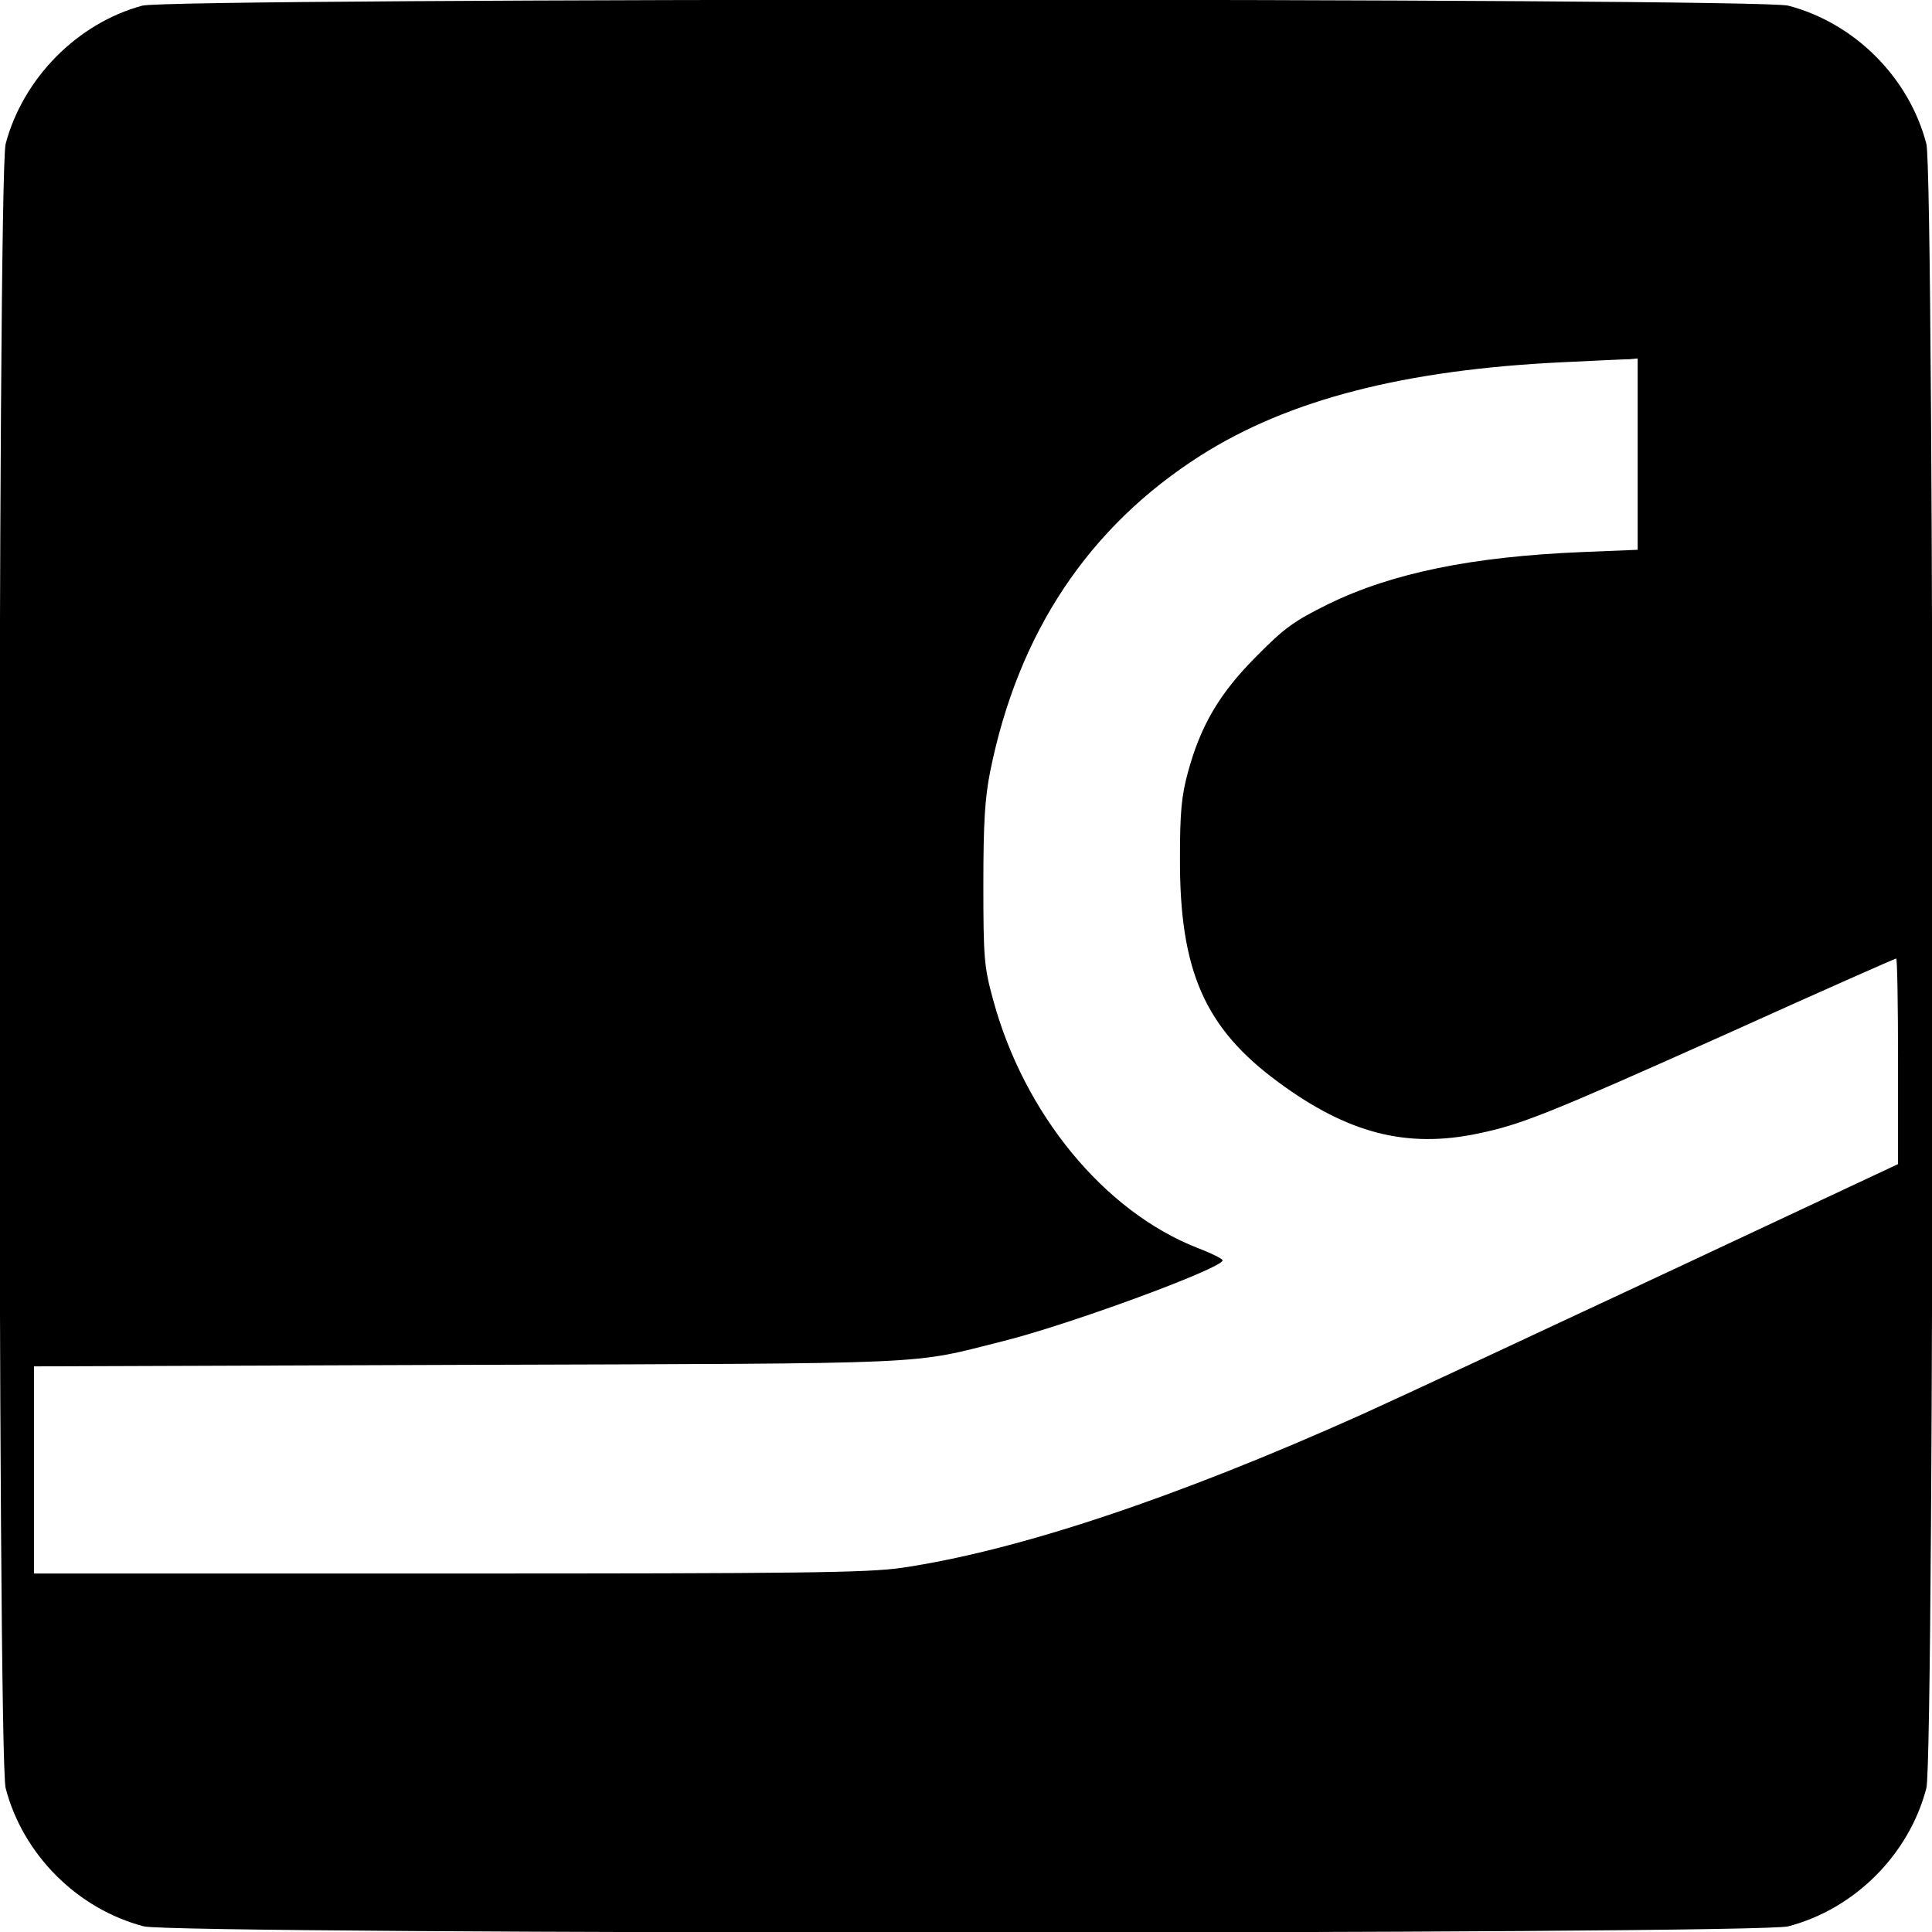
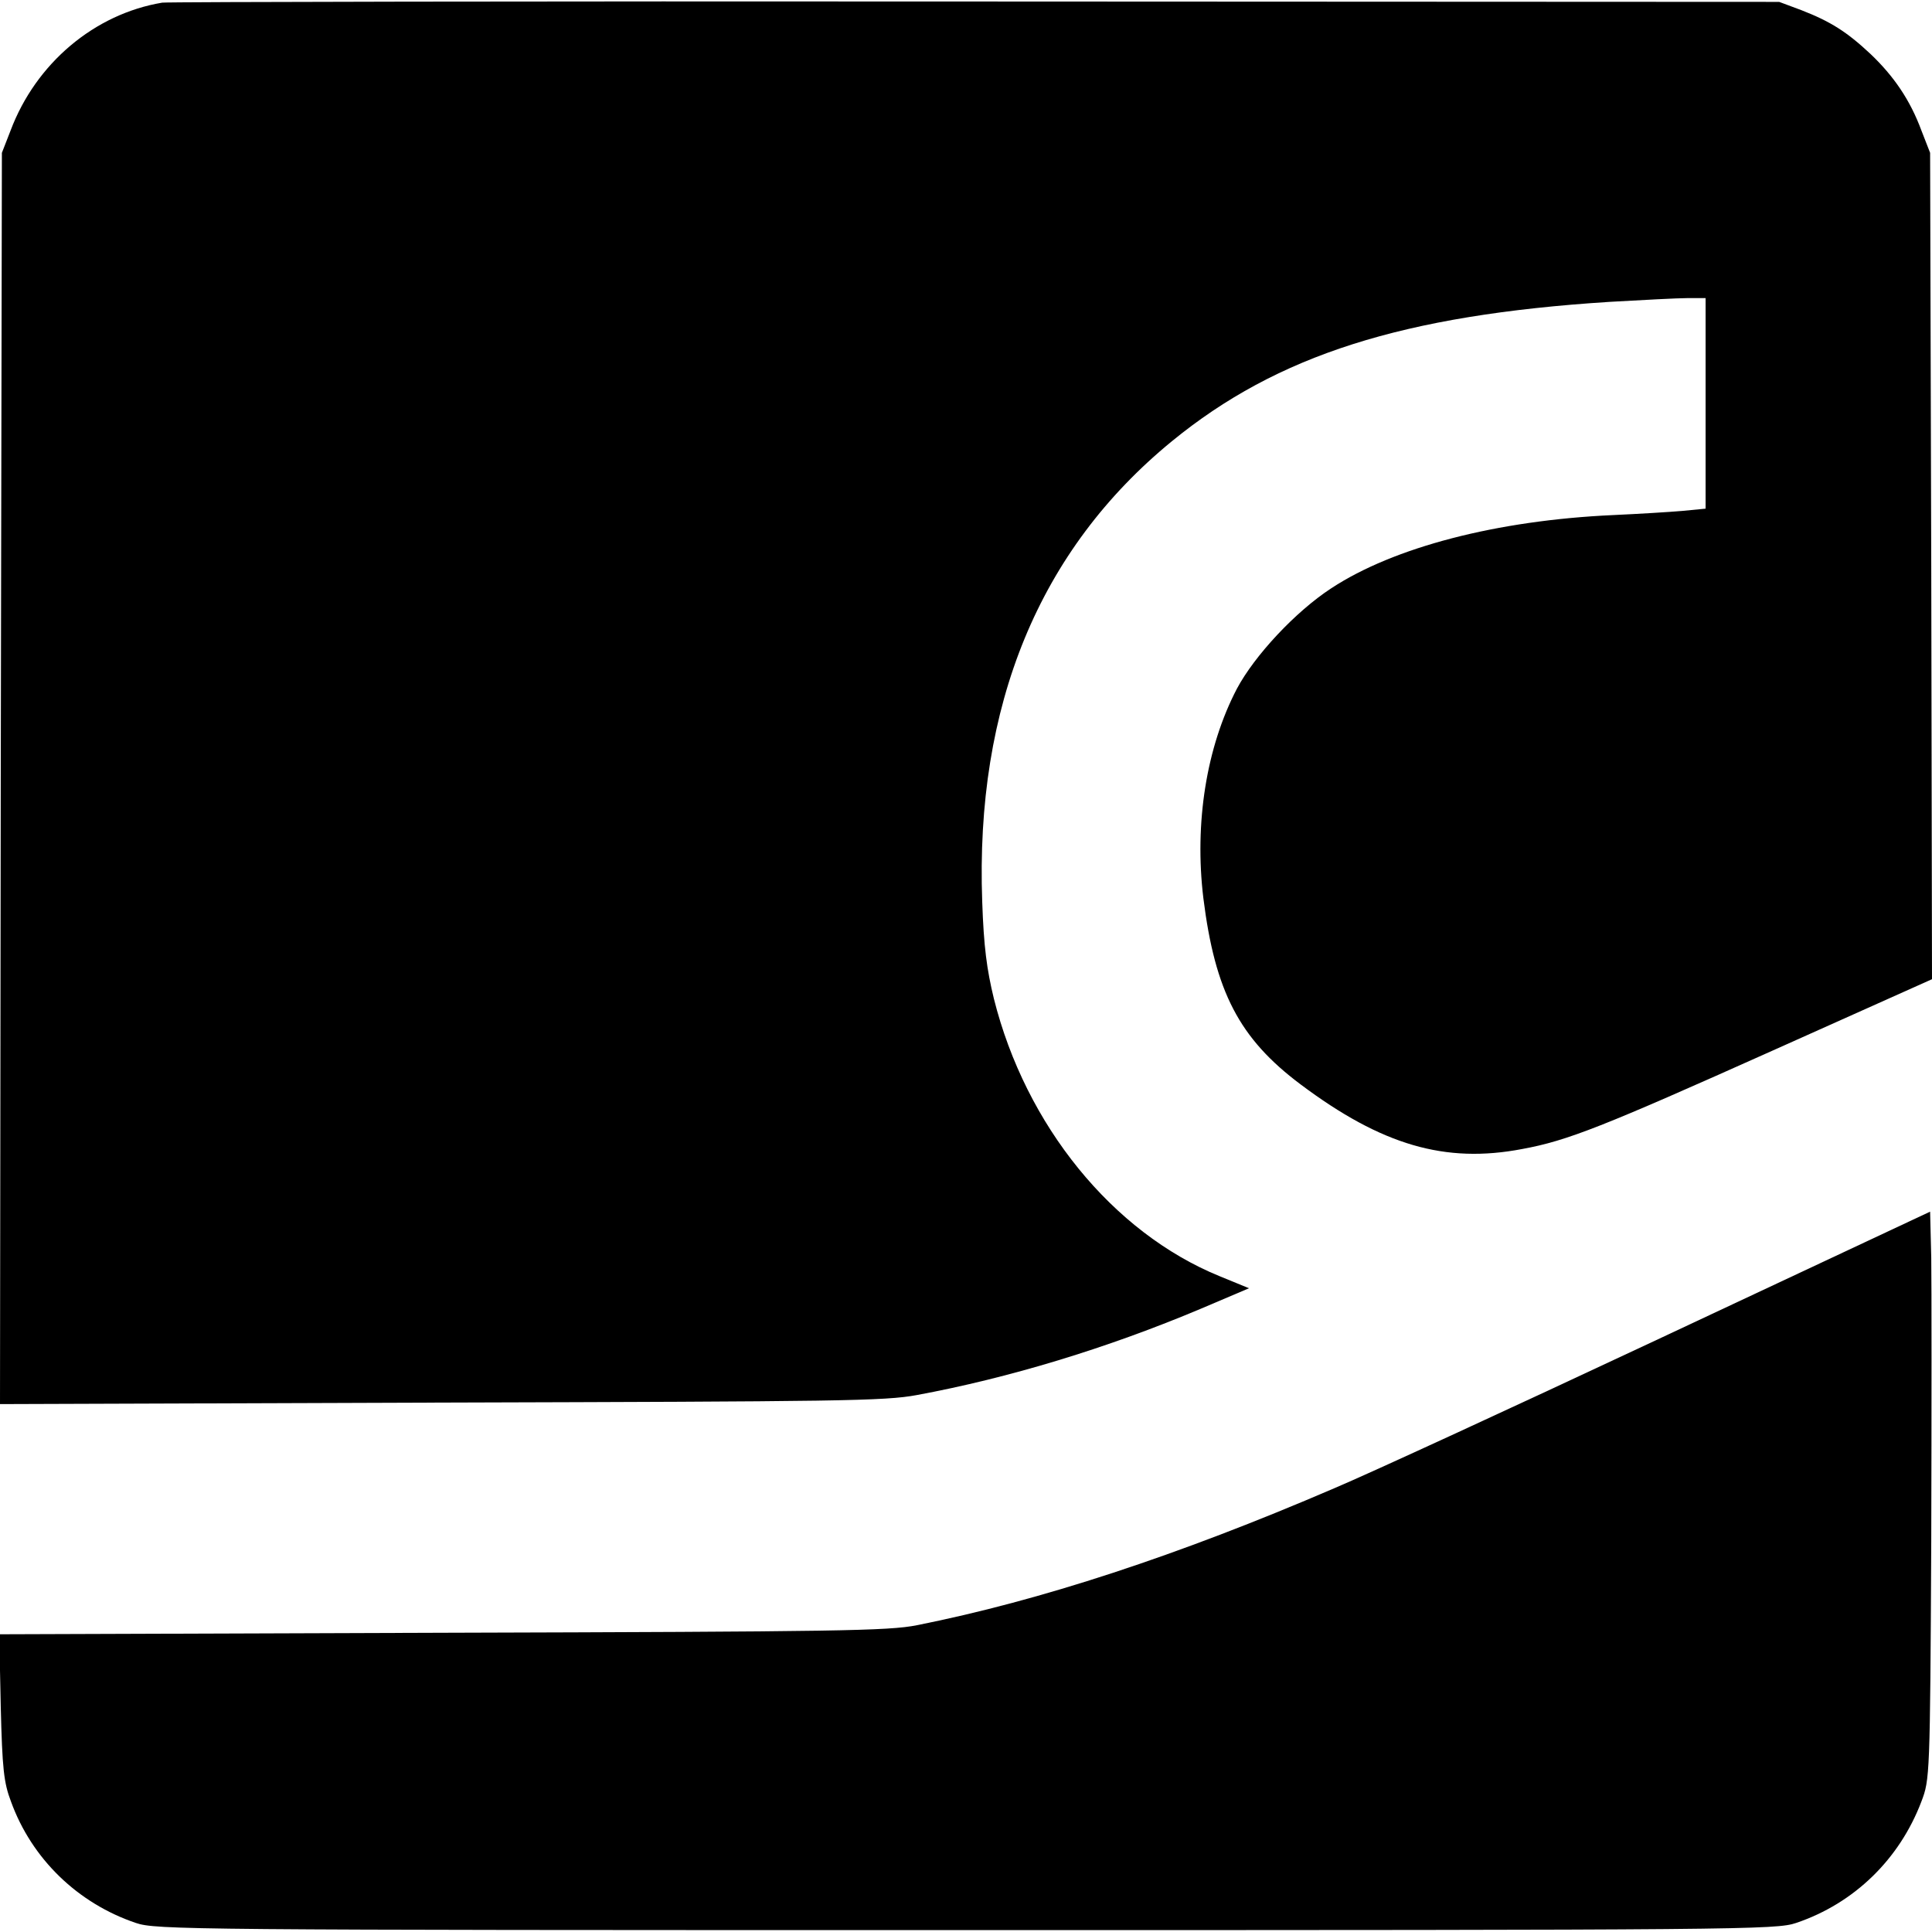
<svg xmlns="http://www.w3.org/2000/svg" version="1.0" width="512pt" height="512pt" viewBox="0 0 512 512" preserveAspectRatio="xMidYMid meet">
  <g transform="translate(0,512) scale(0.1,-0.1)" fill="#000000" stroke="none">
-     <path d="M377 5105 c-173 -47 -316 -193 -362 -366 -22 -81 -22 -4277 0 -4358 46 -176 190 -320 366 -366 81 -22 4277 -22 4358 0 176 46 320 190 366 366 22 81 22 4277 0 4358 -46 176 -190 320 -366 366 -77 21 -4287 21 -4362 0z m3963 -1188 l0 -254 -147 -6 c-290 -12 -503 -55 -673 -138 -91 -45 -116 -63 -190 -138 -98 -98 -148 -183 -182 -308 -17 -63 -21 -106 -21 -228 -1 -298 66 -450 261 -593 183 -135 339 -176 529 -136 115 24 183 51 661 265 243 110 445 199 447 199 3 0 5 -123 5 -273 l0 -272 -627 -294 c-346 -162 -702 -328 -793 -369 -492 -221 -914 -362 -1221 -407 -91 -13 -266 -15 -1203 -15 l-1096 0 0 275 0 274 1152 4 c1258 4 1166 0 1417 63 176 44 581 193 581 214 0 4 -30 19 -67 33 -247 97 -459 355 -541 657 -24 87 -26 112 -26 305 0 165 4 229 18 300 74 368 261 649 558 838 233 148 540 227 958 247 85 4 165 8 178 8 l22 2 0 -253z" />
+     <path d="M430 5113 c-180 -30 -335 -161 -402 -339 l-23 -59 -3 -1658 -2 -1658 1167 4 c1059 3 1177 4 1263 20 243 45 504 124 753 229 l127 54 -78 32 c-284 116 -514 400 -598 735 -19 78 -27 139 -31 257 -19 521 151 933 503 1221 279 228 612 334 1159 369 88 5 181 10 207 10 l48 0 0 -279 0 -279 -62 -6 c-35 -3 -117 -8 -183 -11 -308 -14 -581 -85 -747 -194 -95 -62 -203 -178 -250 -266 -81 -155 -113 -356 -89 -555 31 -248 95 -372 258 -494 215 -161 383 -210 587 -171 120 22 213 59 664 261 l422 189 -2 1095 -3 1095 -23 59 c-30 81 -73 144 -135 203 -63 59 -106 86 -183 116 l-59 22 -2130 1 c-1172 1 -2141 -1 -2155 -3z" />
+     <path d="M4405 1576 c-390 -183 -781 -363 -869 -400 -416 -179 -780 -298 -1106 -363 -76 -15 -205 -17 -1259 -20 l-1173 -4 4 -192 c4 -164 8 -201 27 -251 55 -152 177 -270 331 -322 53 -18 134 -19 2200 -19 2066 0 2147 1 2200 19 154 52 274 169 332 322 22 58 23 65 26 689 1 347 1 685 0 752 l-3 122 -710 -333z" />
  </g>
</svg>
